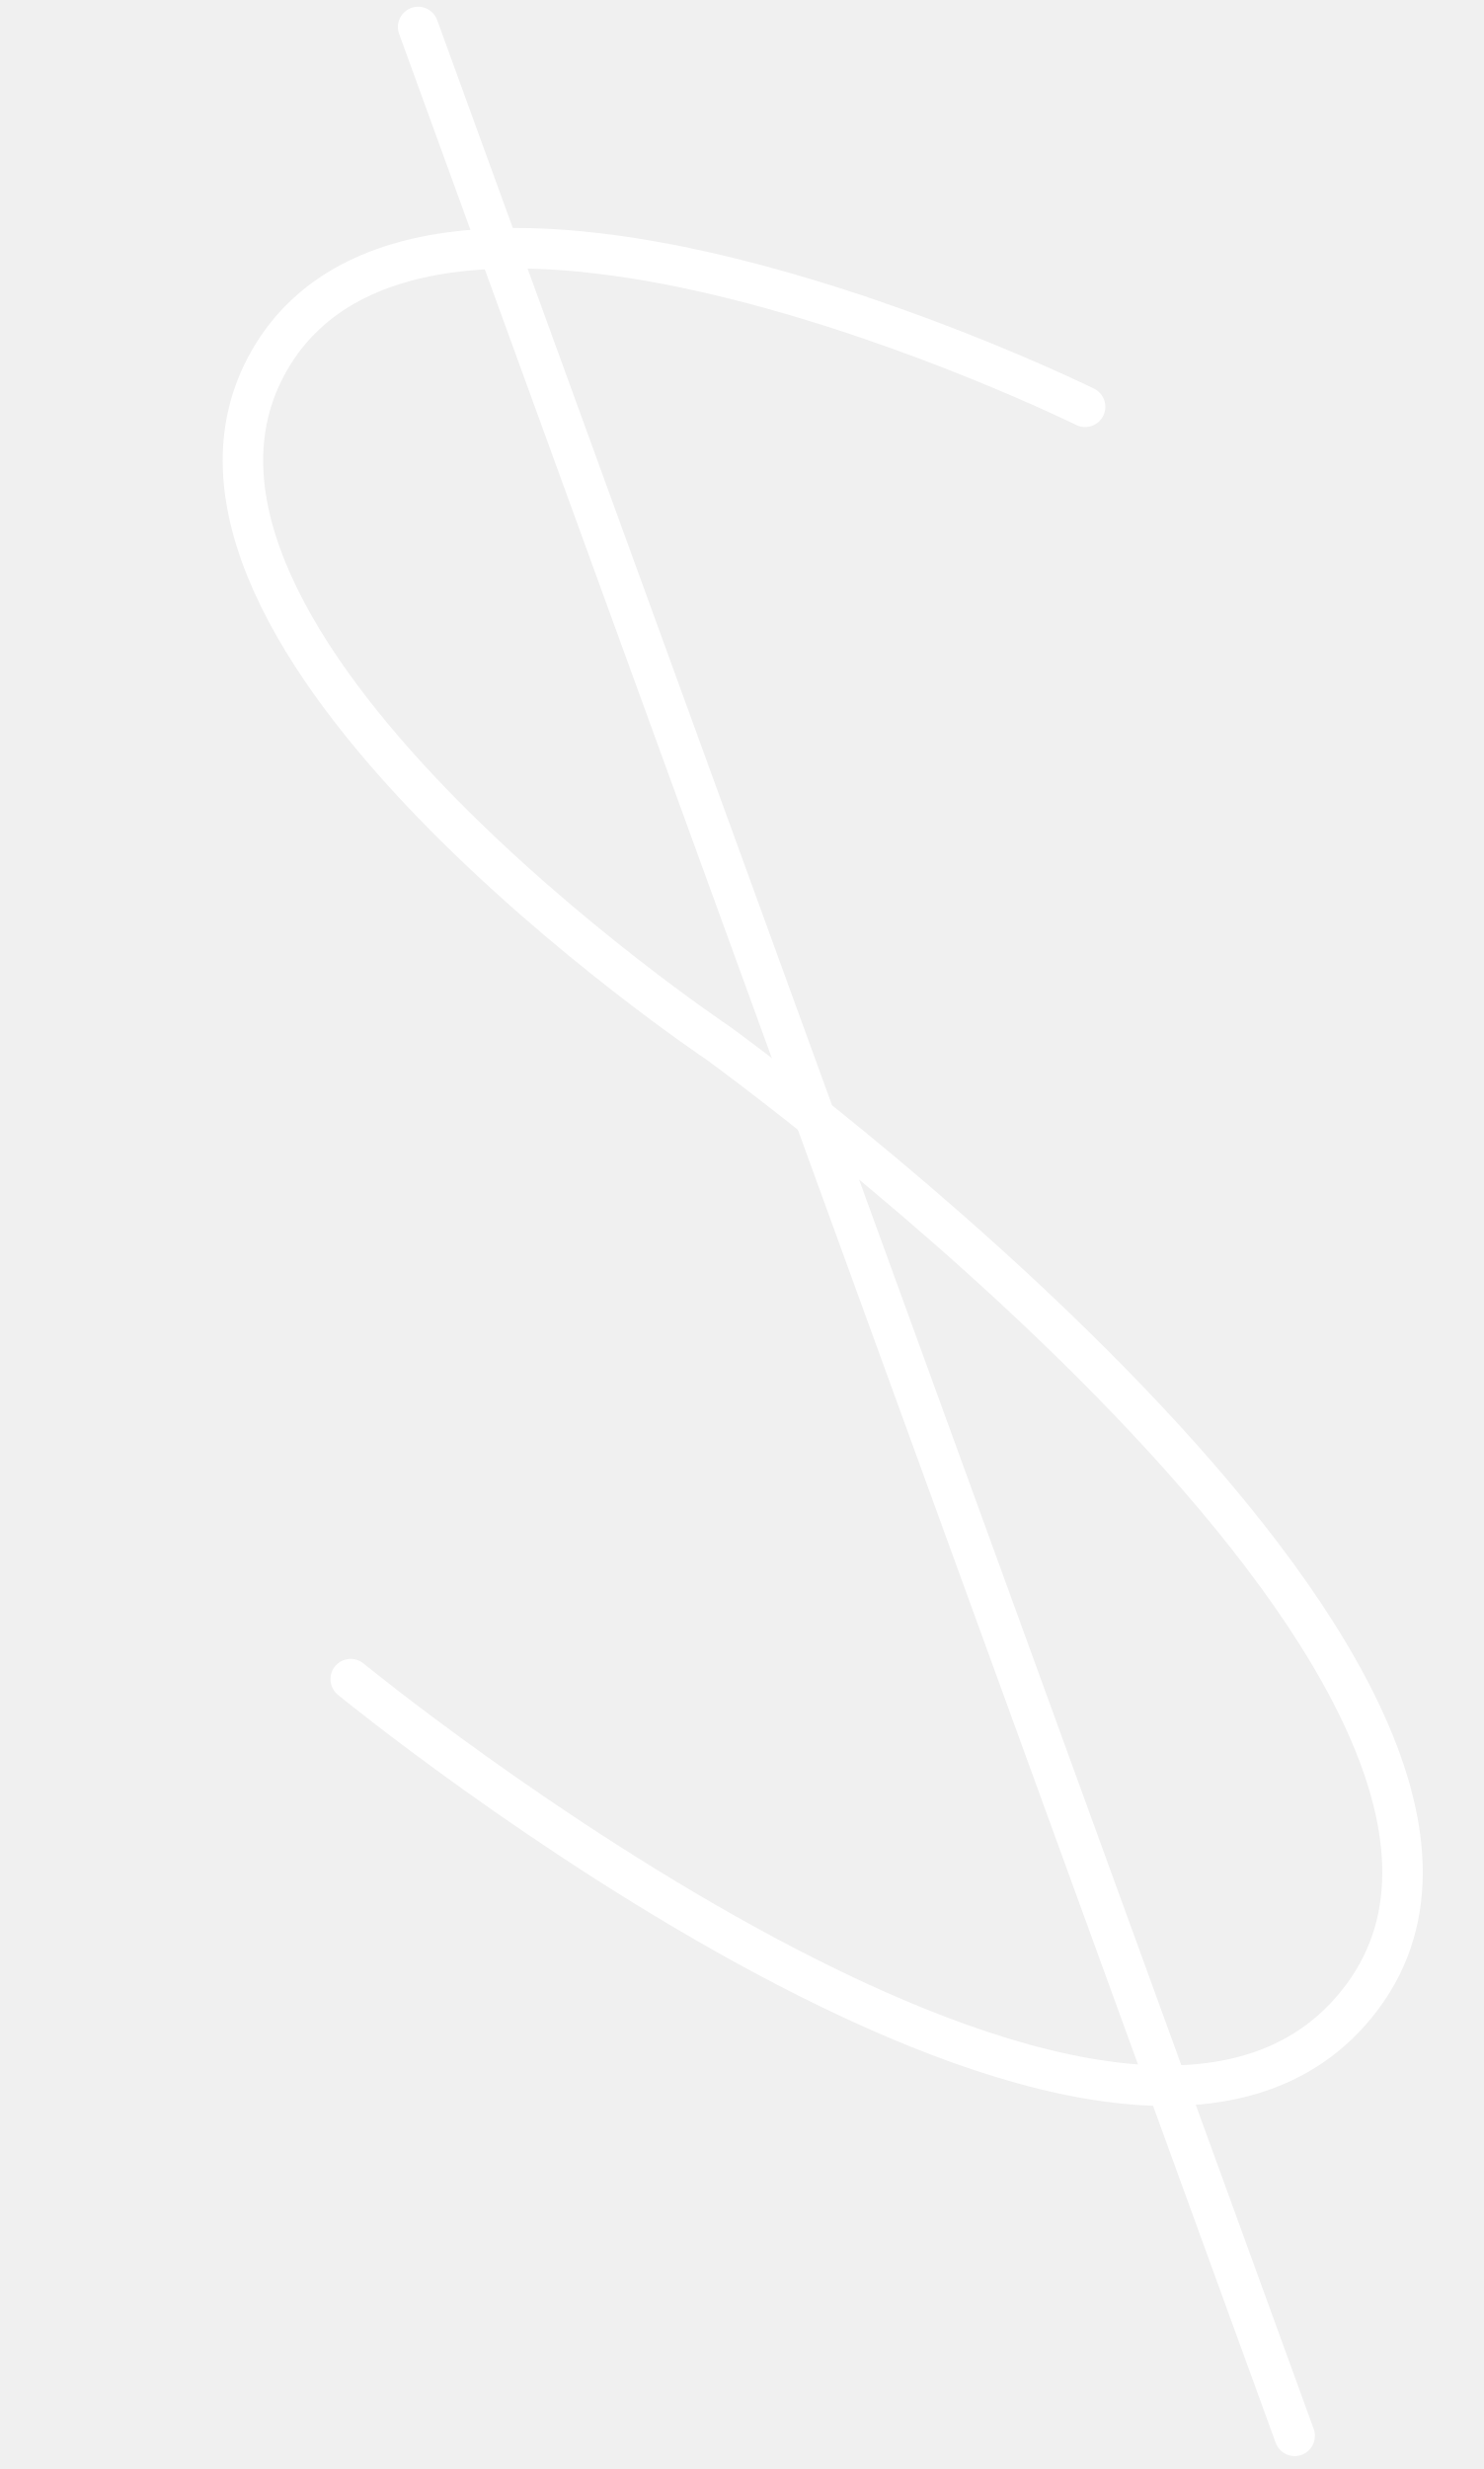
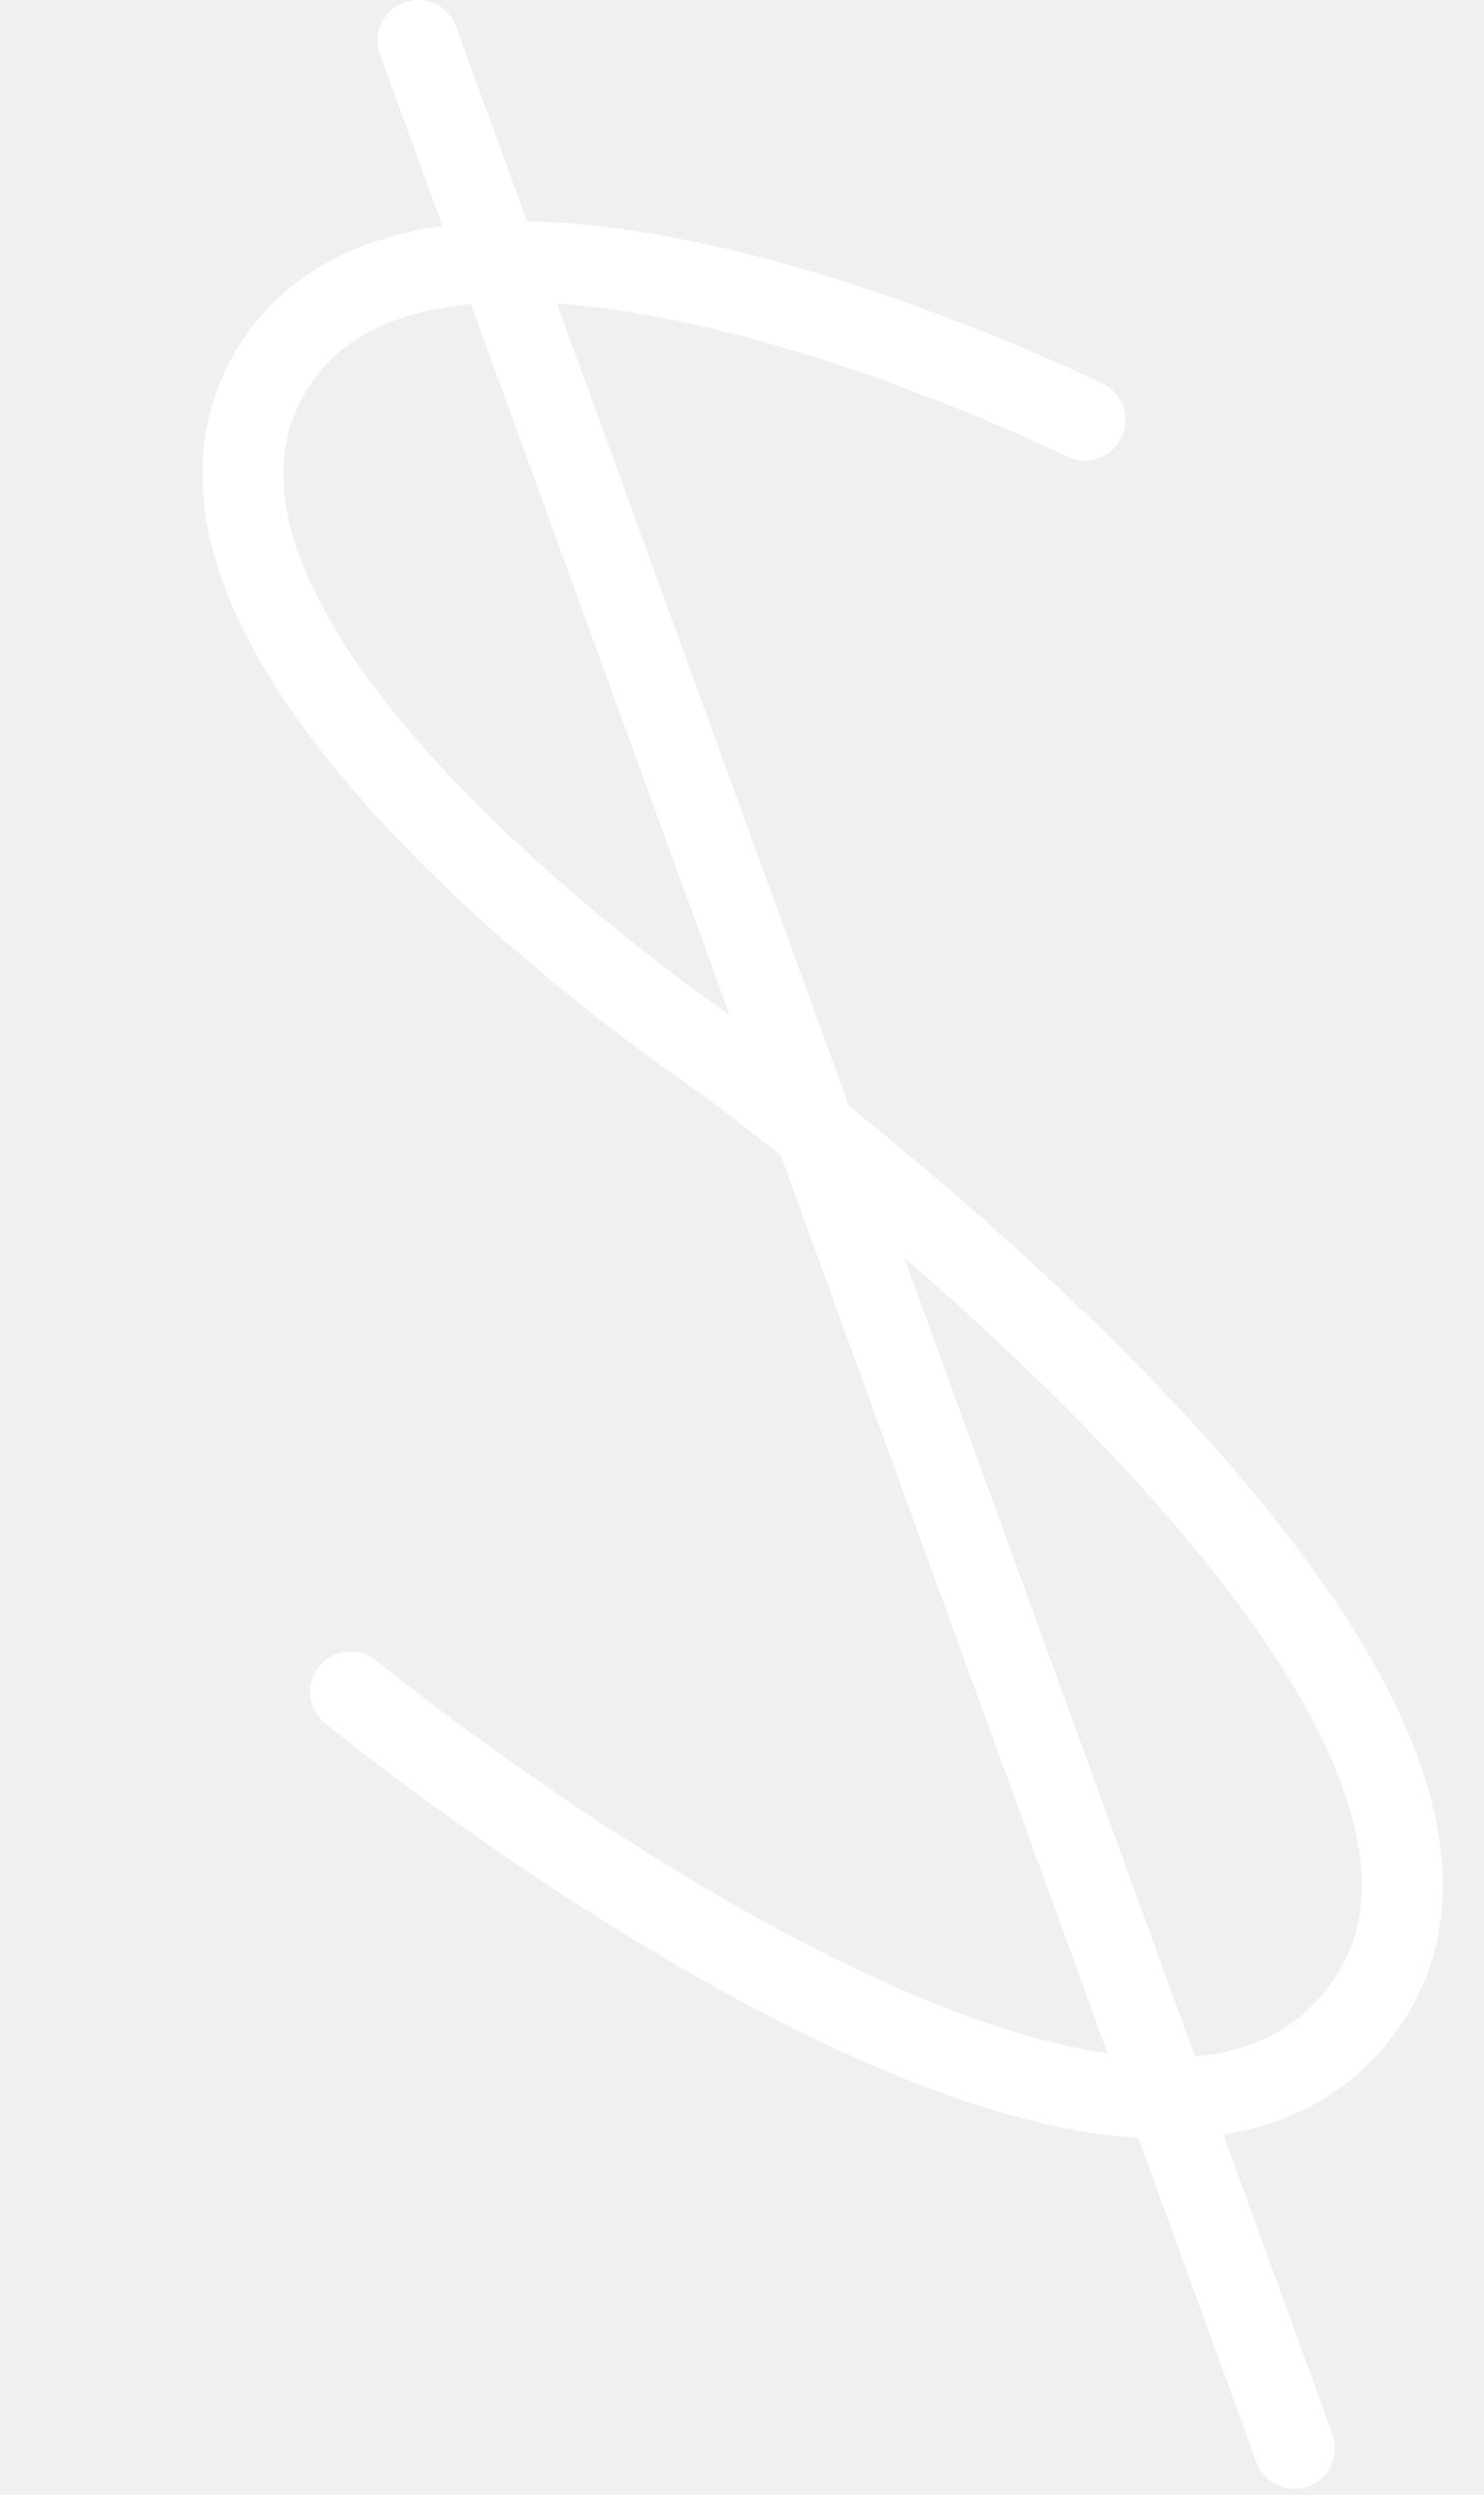
- <svg xmlns="http://www.w3.org/2000/svg" width="110" height="183" viewBox="0 0 110 183" fill="none">
-   <path d="M80.447 30.151C80.447 30.151 31.814 6.199 19.989 26.68C8.164 47.161 53.224 77.303 53.224 77.303C53.224 77.303 118.5 124.456 101 148C83.5 171.544 26 124.456 26 124.456" stroke="white" stroke-width="3" stroke-linecap="round" />
-   <path d="M31 2L95.984 180.542" stroke="white" stroke-width="3" stroke-linecap="round" />
+ <svg xmlns="http://www.w3.org/2000/svg" width="110" height="185" viewBox="0 0 110 185" fill="none">
+   <path d="M80.447 31.151C80.447 31.151 31.814 7.199 19.989 27.68C8.164 48.161 53.224 78.303 53.224 78.303C53.224 78.303 118.5 125.456 101 149C83.5 172.544 26 125.456 26 125.456" stroke="white" stroke-width="6" stroke-linecap="round" />
+   <path d="M31 3L95.984 181.542" stroke="white" stroke-width="6" stroke-linecap="round" />
</svg>
